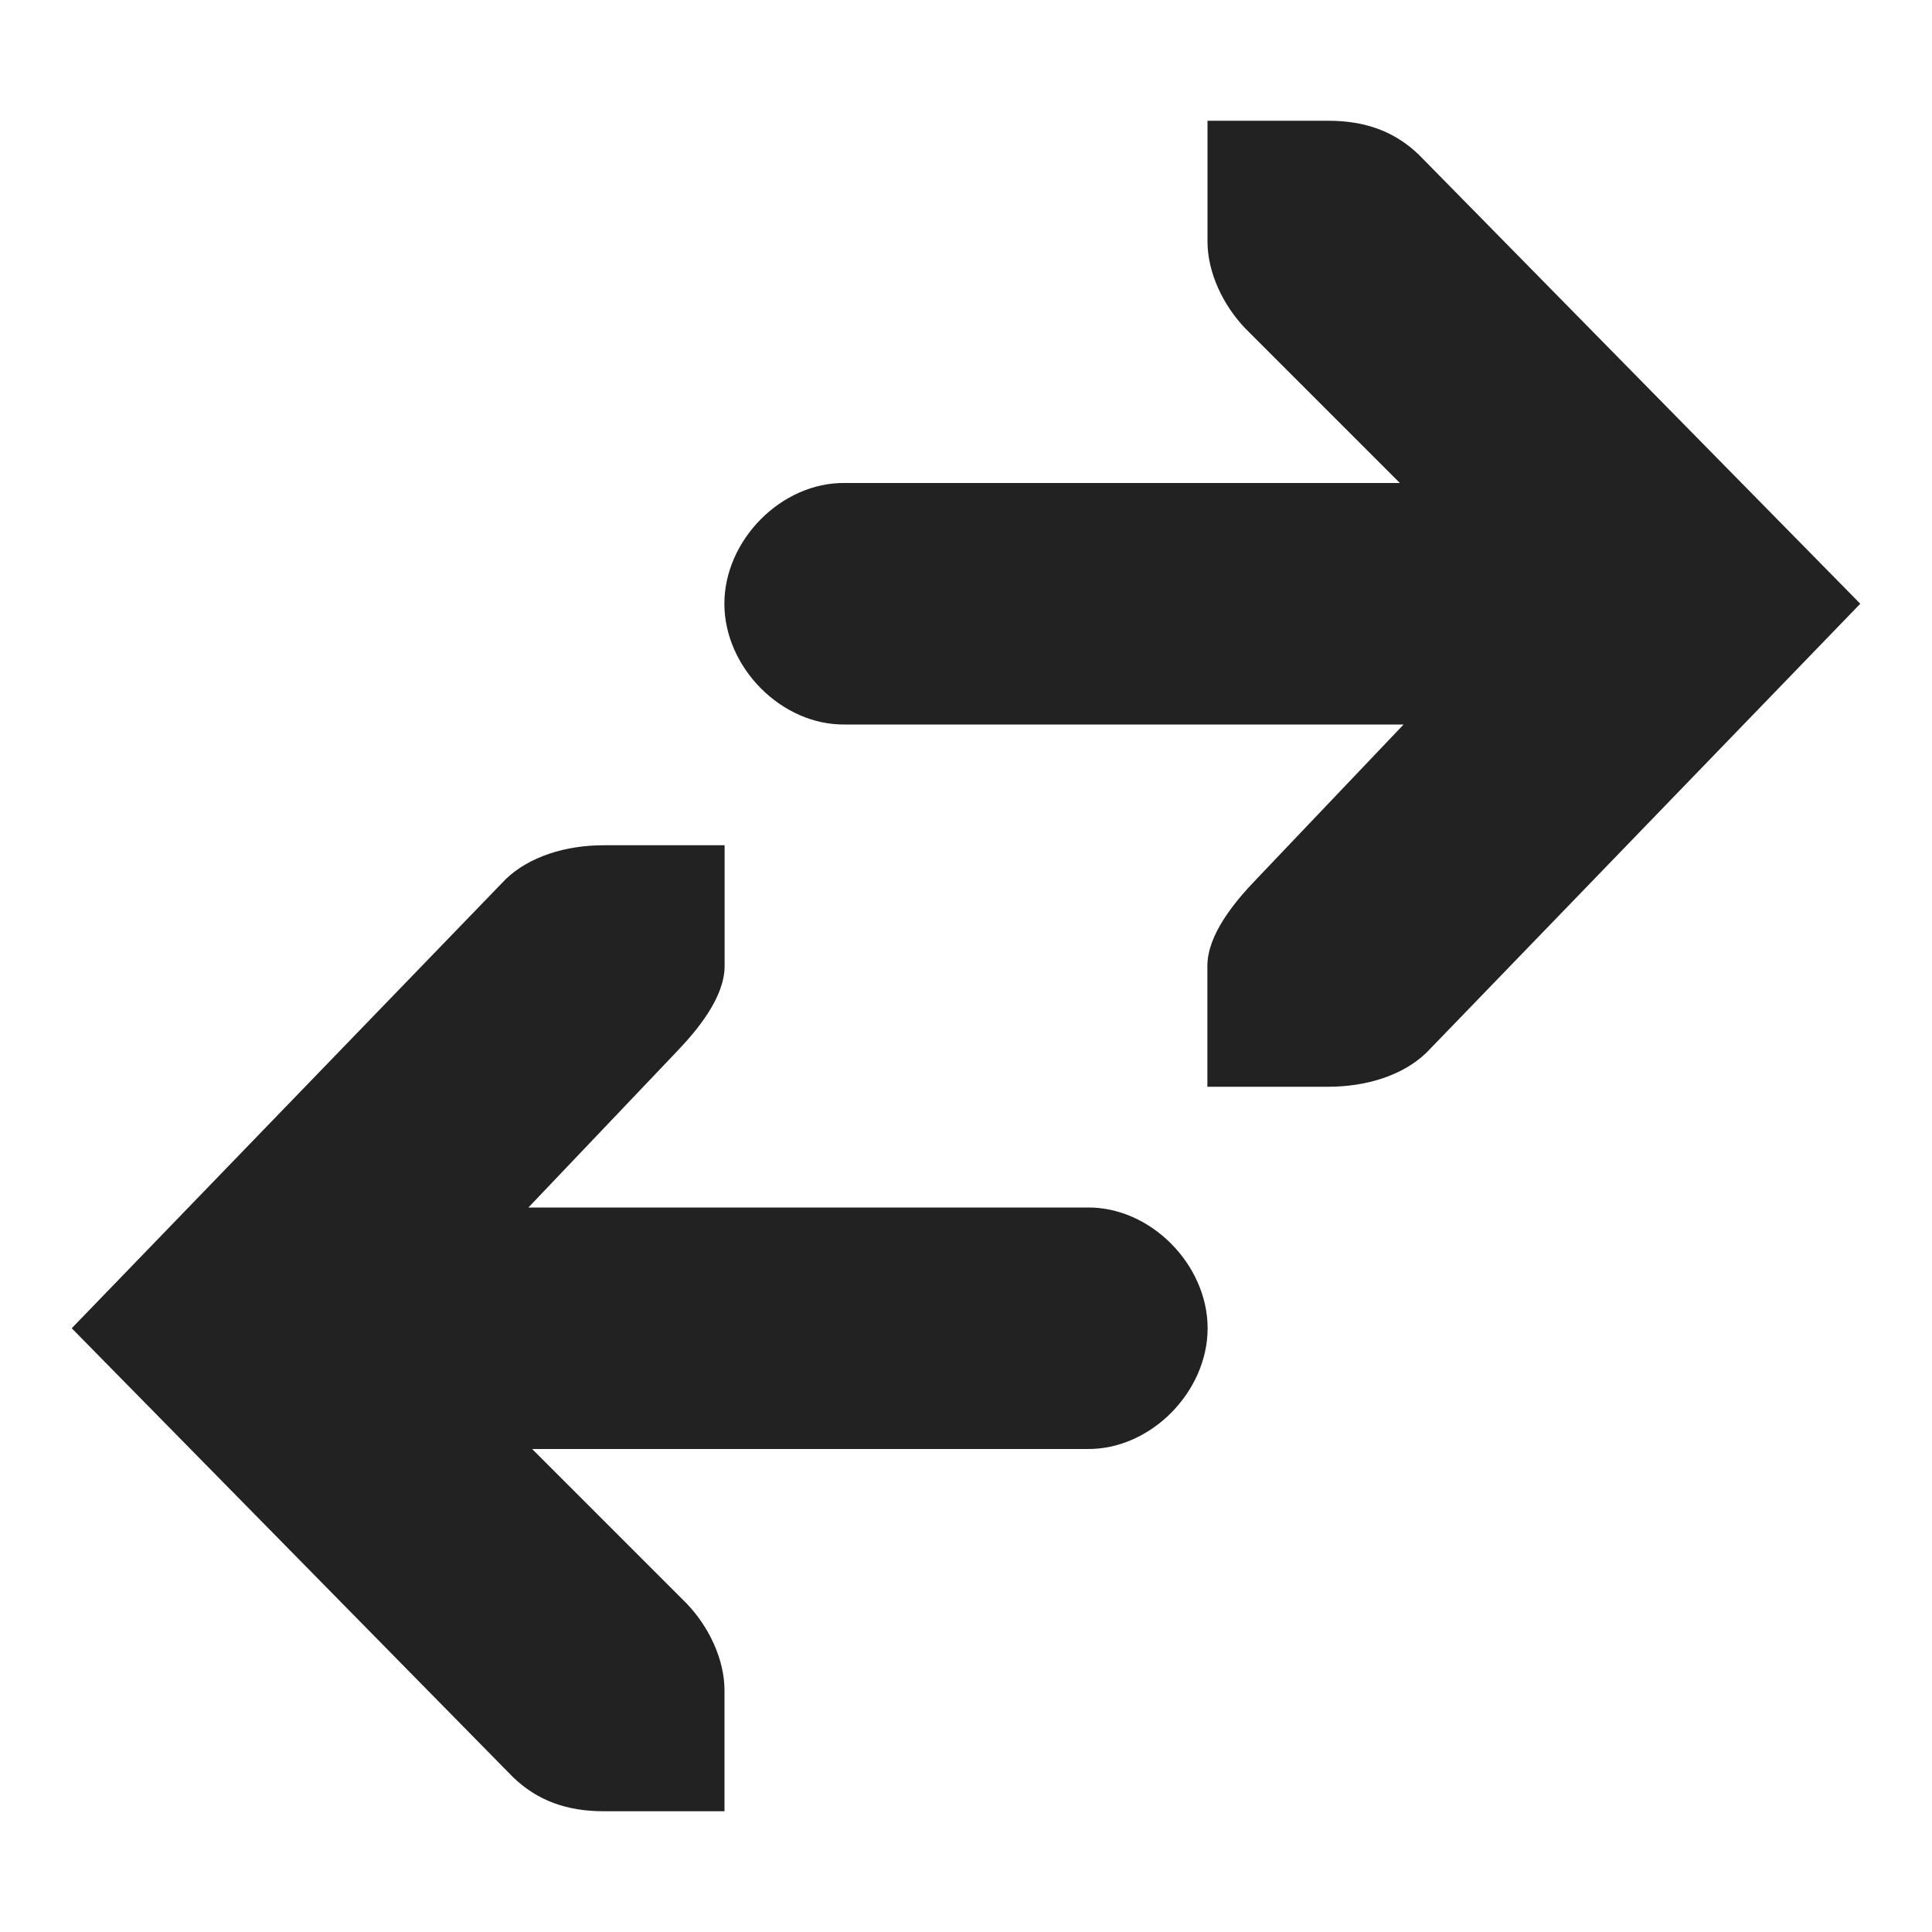
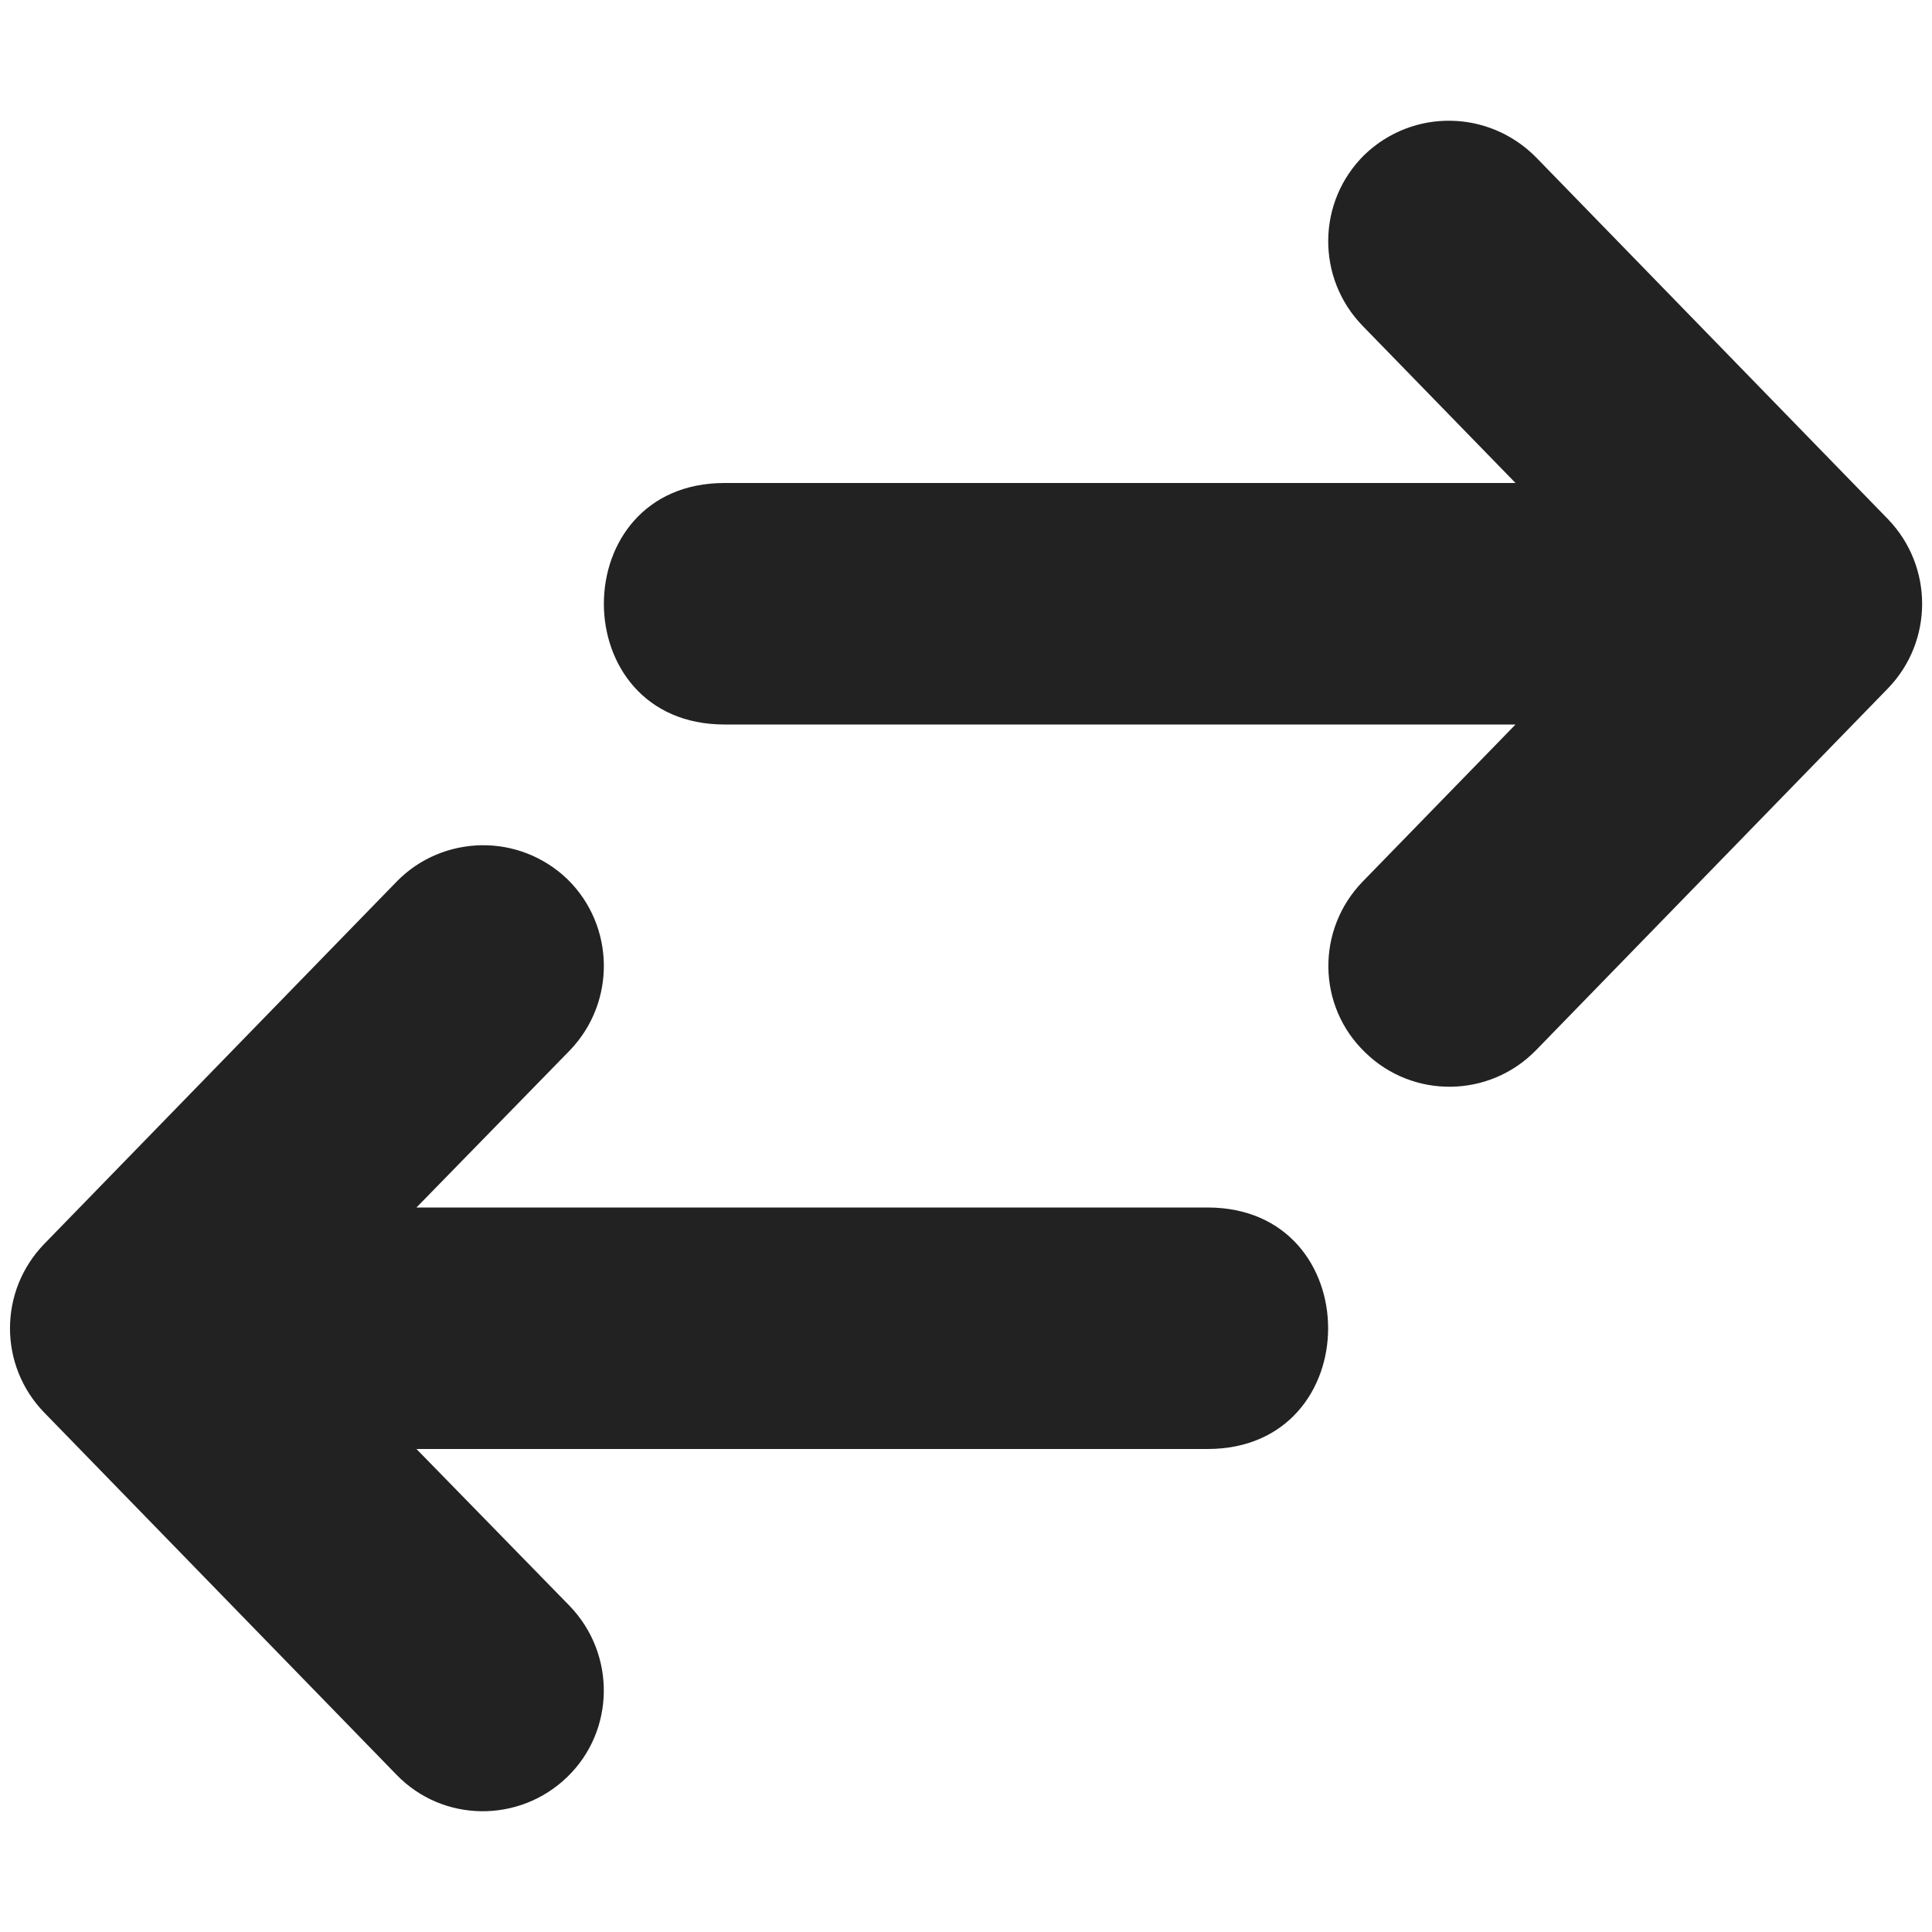
<svg xmlns="http://www.w3.org/2000/svg" height="16px" viewBox="0 0 16 16" width="16px">
-   <g fill="#222222">
-     <path d="m 5 7 c -0.309 0 -0.613 0.09 -0.812 0.281 l -3.594 3.719 l 3.656 3.719 c 0.199 0.191 0.441 0.281 0.75 0.281 h 1 v -1 c 0 -0.258 -0.129 -0.527 -0.312 -0.719 l -1.281 -1.281 h 4.594 c 0.527 0.008 1 -0.473 1 -1 s -0.473 -1.008 -1 -1 h -4.625 l 1.219 -1.281 c 0.184 -0.191 0.406 -0.461 0.406 -0.719 v -1 z m 0 0" />
-     <path d="m 11 9 c 0.309 0 0.613 -0.09 0.812 -0.281 l 3.594 -3.719 l -3.656 -3.719 c -0.199 -0.191 -0.441 -0.281 -0.75 -0.281 h -1 v 1 c 0 0.258 0.129 0.527 0.312 0.719 l 1.281 1.281 h -4.594 c -0.527 -0.008 -1 0.473 -1 1 s 0.473 1.008 1 1 h 4.625 l -1.219 1.281 c -0.184 0.191 -0.406 0.461 -0.406 0.719 v 1 z m 0 0" />
+   <g fill="#222222" fill-rule="evenodd">
+     <path d="m 12.016 1 c 0.254 0.004 0.508 0.105 0.703 0.301 l 2.918 3 c 0.375 0.391 0.375 1.008 0 1.398 l -2.918 3 c -0.387 0.395 -1.02 0.402 -1.414 0.016 c -0.398 -0.383 -0.406 -1.016 -0.02 -1.414 l 1.266 -1.301 h -6.551 c -1.332 0 -1.332 -2 0 -2 h 6.551 l -1.266 -1.301 c -0.387 -0.398 -0.379 -1.031 0.016 -1.418 c 0.199 -0.191 0.457 -0.285 0.711 -0.281 z m 0 0" />
+     <path d="m 3.988 7 c -0.258 0.004 -0.512 0.105 -0.703 0.301 l -2.918 3 c -0.379 0.391 -0.379 1.008 0 1.398 l 2.918 3 c 0.383 0.395 1.016 0.402 1.414 0.016 c 0.395 -0.383 0.402 -1.016 0.02 -1.414 l -1.27 -1.301 h 6.551 c 1.332 0 1.332 -2 0 -2 h -6.551 l 1.27 -1.301 c 0.383 -0.398 0.375 -1.031 -0.02 -1.418 c -0.199 -0.191 -0.457 -0.285 -0.711 -0.281 z m 0 0" />
  </g>
</svg>
